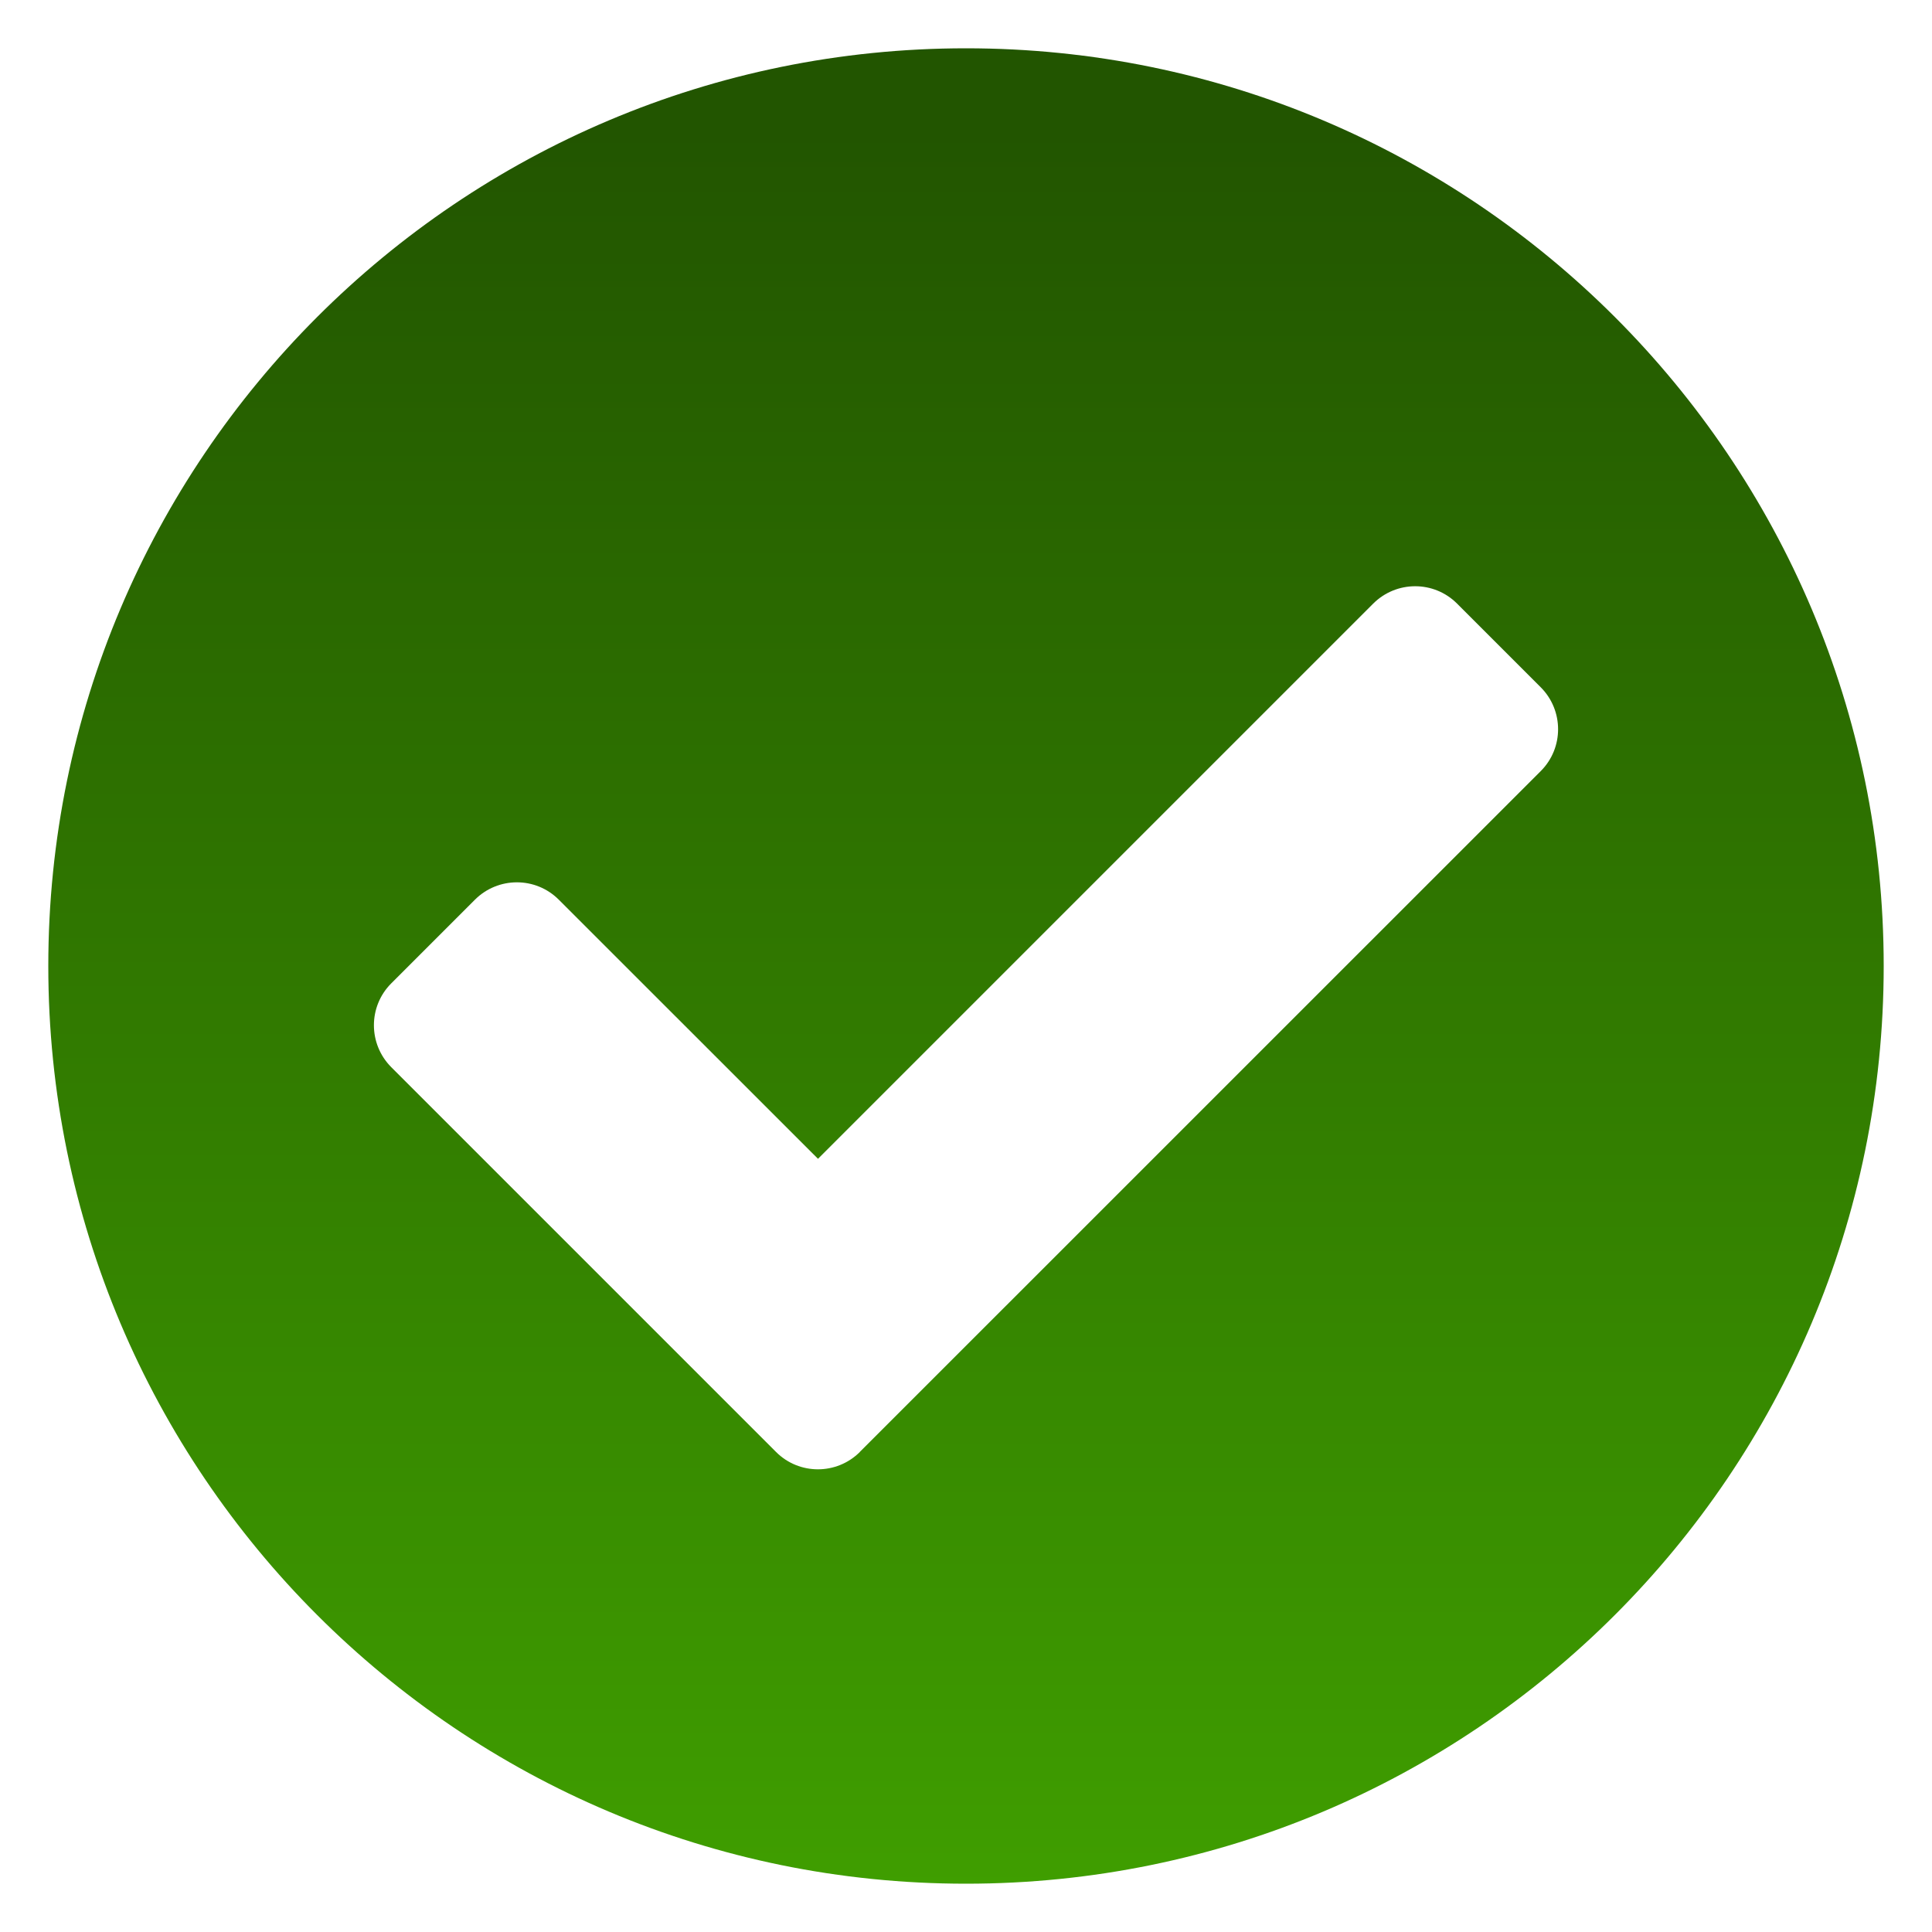
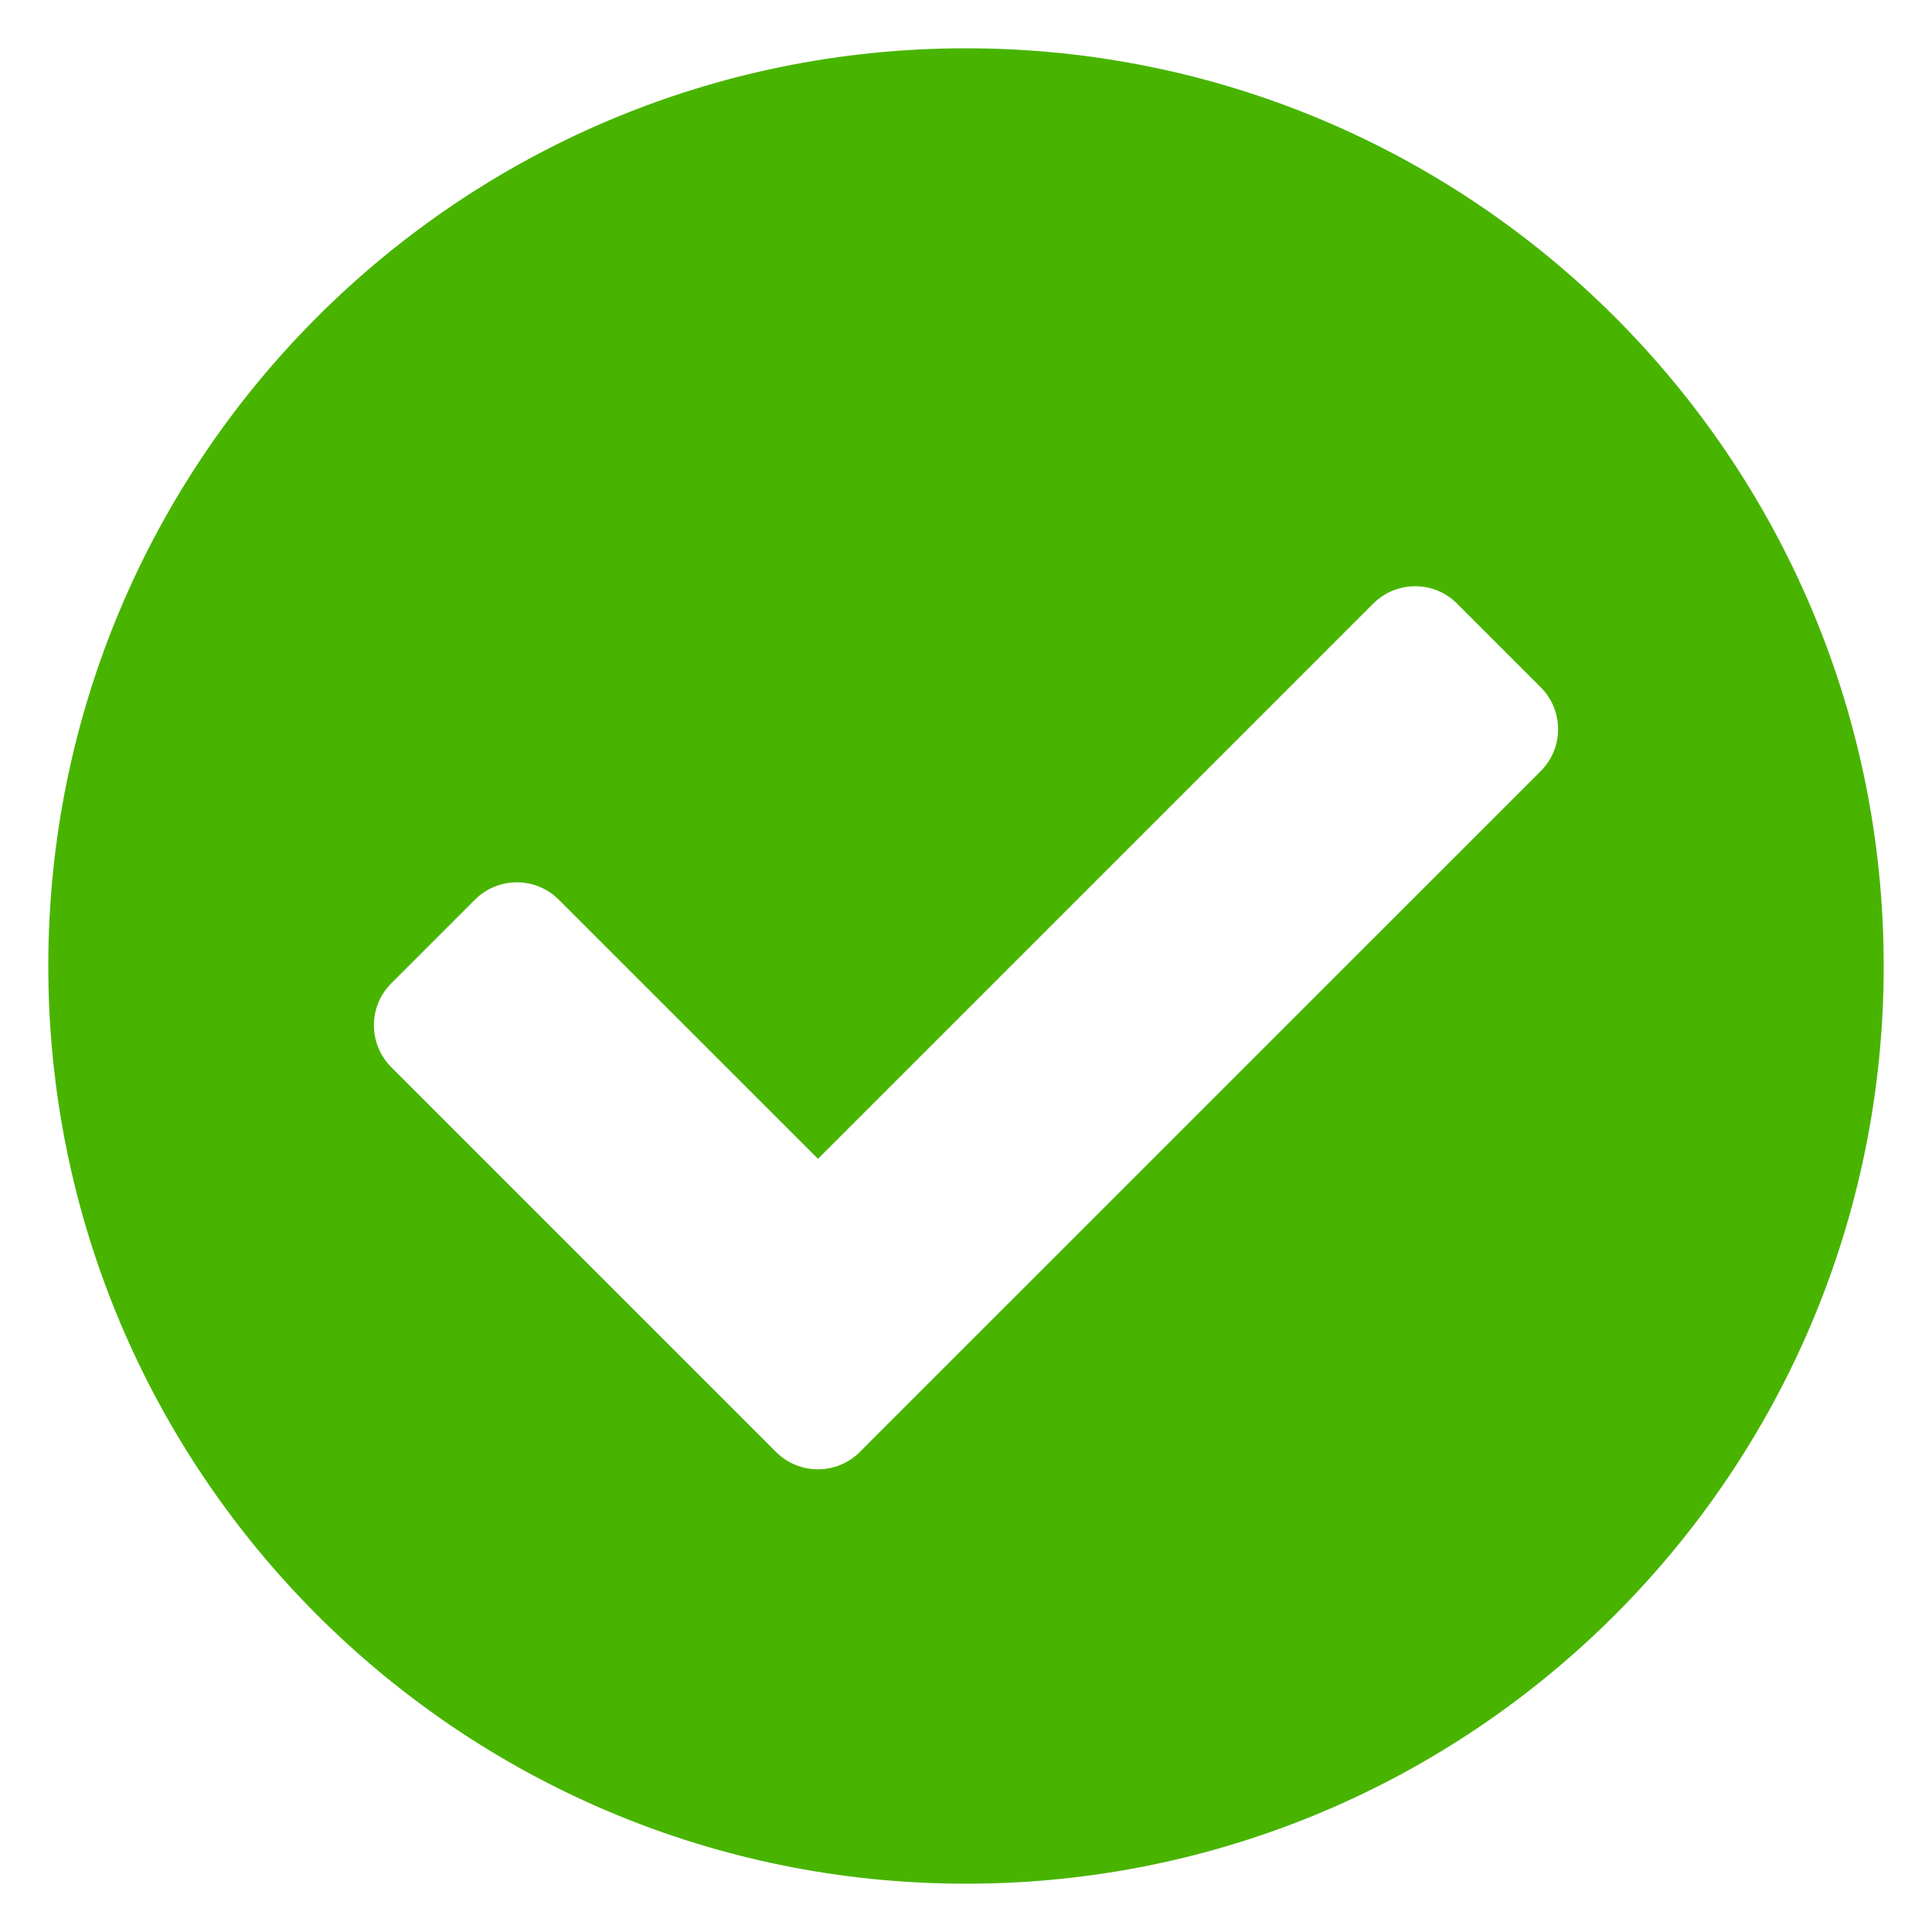
- <svg xmlns="http://www.w3.org/2000/svg" xmlns:xlink="http://www.w3.org/1999/xlink" viewBox="0 0 20 20" version="1.1" id="svg5434" width="20" height="20">
-   <defs id="defs5438">
-     <linearGradient id="linearGradient5989">
-       <stop style="stop-color:#225500;stop-opacity:1" offset="0" id="stop5985" />
-       <stop style="stop-color:#44aa00;stop-opacity:1" offset="1" id="stop5987" />
-     </linearGradient>
-     <linearGradient xlink:href="#linearGradient5989" id="linearGradient5991" x1="247.322" y1="30.373" x2="247.322" y2="583.593" gradientUnits="userSpaceOnUse" gradientTransform="matrix(0.03830645,0,0,0.03830645,0.1935484,0.19355)" />
-   </defs>
-   <path d="m 19.5,10 c 0,5.247 -4.253,9.5 -9.5,9.5 -5.247,0 -9.5,-4.253 -9.5,-9.5 0,-5.247 4.253,-9.5 9.5,-9.5 5.247,0 9.5,4.253 9.5,9.5 z M 8.901,15.03 15.95,7.982 c 0.239,-0.239 0.239,-0.627 0,-0.867 l -0.867,-0.867 c -0.239,-0.239 -0.627,-0.239 -0.867,0 L 8.468,11.996 5.784,9.313 c -0.239,-0.239 -0.627,-0.239 -0.867,0 l -0.867,0.867 c -0.239,0.239 -0.239,0.627 0,0.867 l 3.984,3.984 c 0.239,0.239 0.627,0.239 0.867,3e-5 z" id="path5432" style="fill:url(#linearGradient5991);fill-opacity:1;stroke-width:0.038" />
+ <svg xmlns="http://www.w3.org/2000/svg" viewBox="0 0 20 20" version="1.1" id="svg5434" width="20" height="20">
+   <defs id="defs5438" />
+   <path d="m 19.5,10 c 0,5.247 -4.253,9.5 -9.5,9.5 -5.247,0 -9.5,-4.253 -9.5,-9.5 0,-5.247 4.253,-9.5 9.5,-9.5 5.247,0 9.5,4.253 9.5,9.5 z M 8.901,15.03 15.95,7.982 c 0.239,-0.239 0.239,-0.627 0,-0.867 l -0.867,-0.867 c -0.239,-0.239 -0.627,-0.239 -0.867,0 L 8.468,11.996 5.784,9.313 c -0.239,-0.239 -0.627,-0.239 -0.867,0 l -0.867,0.867 c -0.239,0.239 -0.239,0.627 0,0.867 l 3.984,3.984 c 0.239,0.239 0.627,0.239 0.867,3e-5 z" id="path5432" style="fill:#48b400;fill-opacity:1;stroke-width:0.038" />
</svg>
